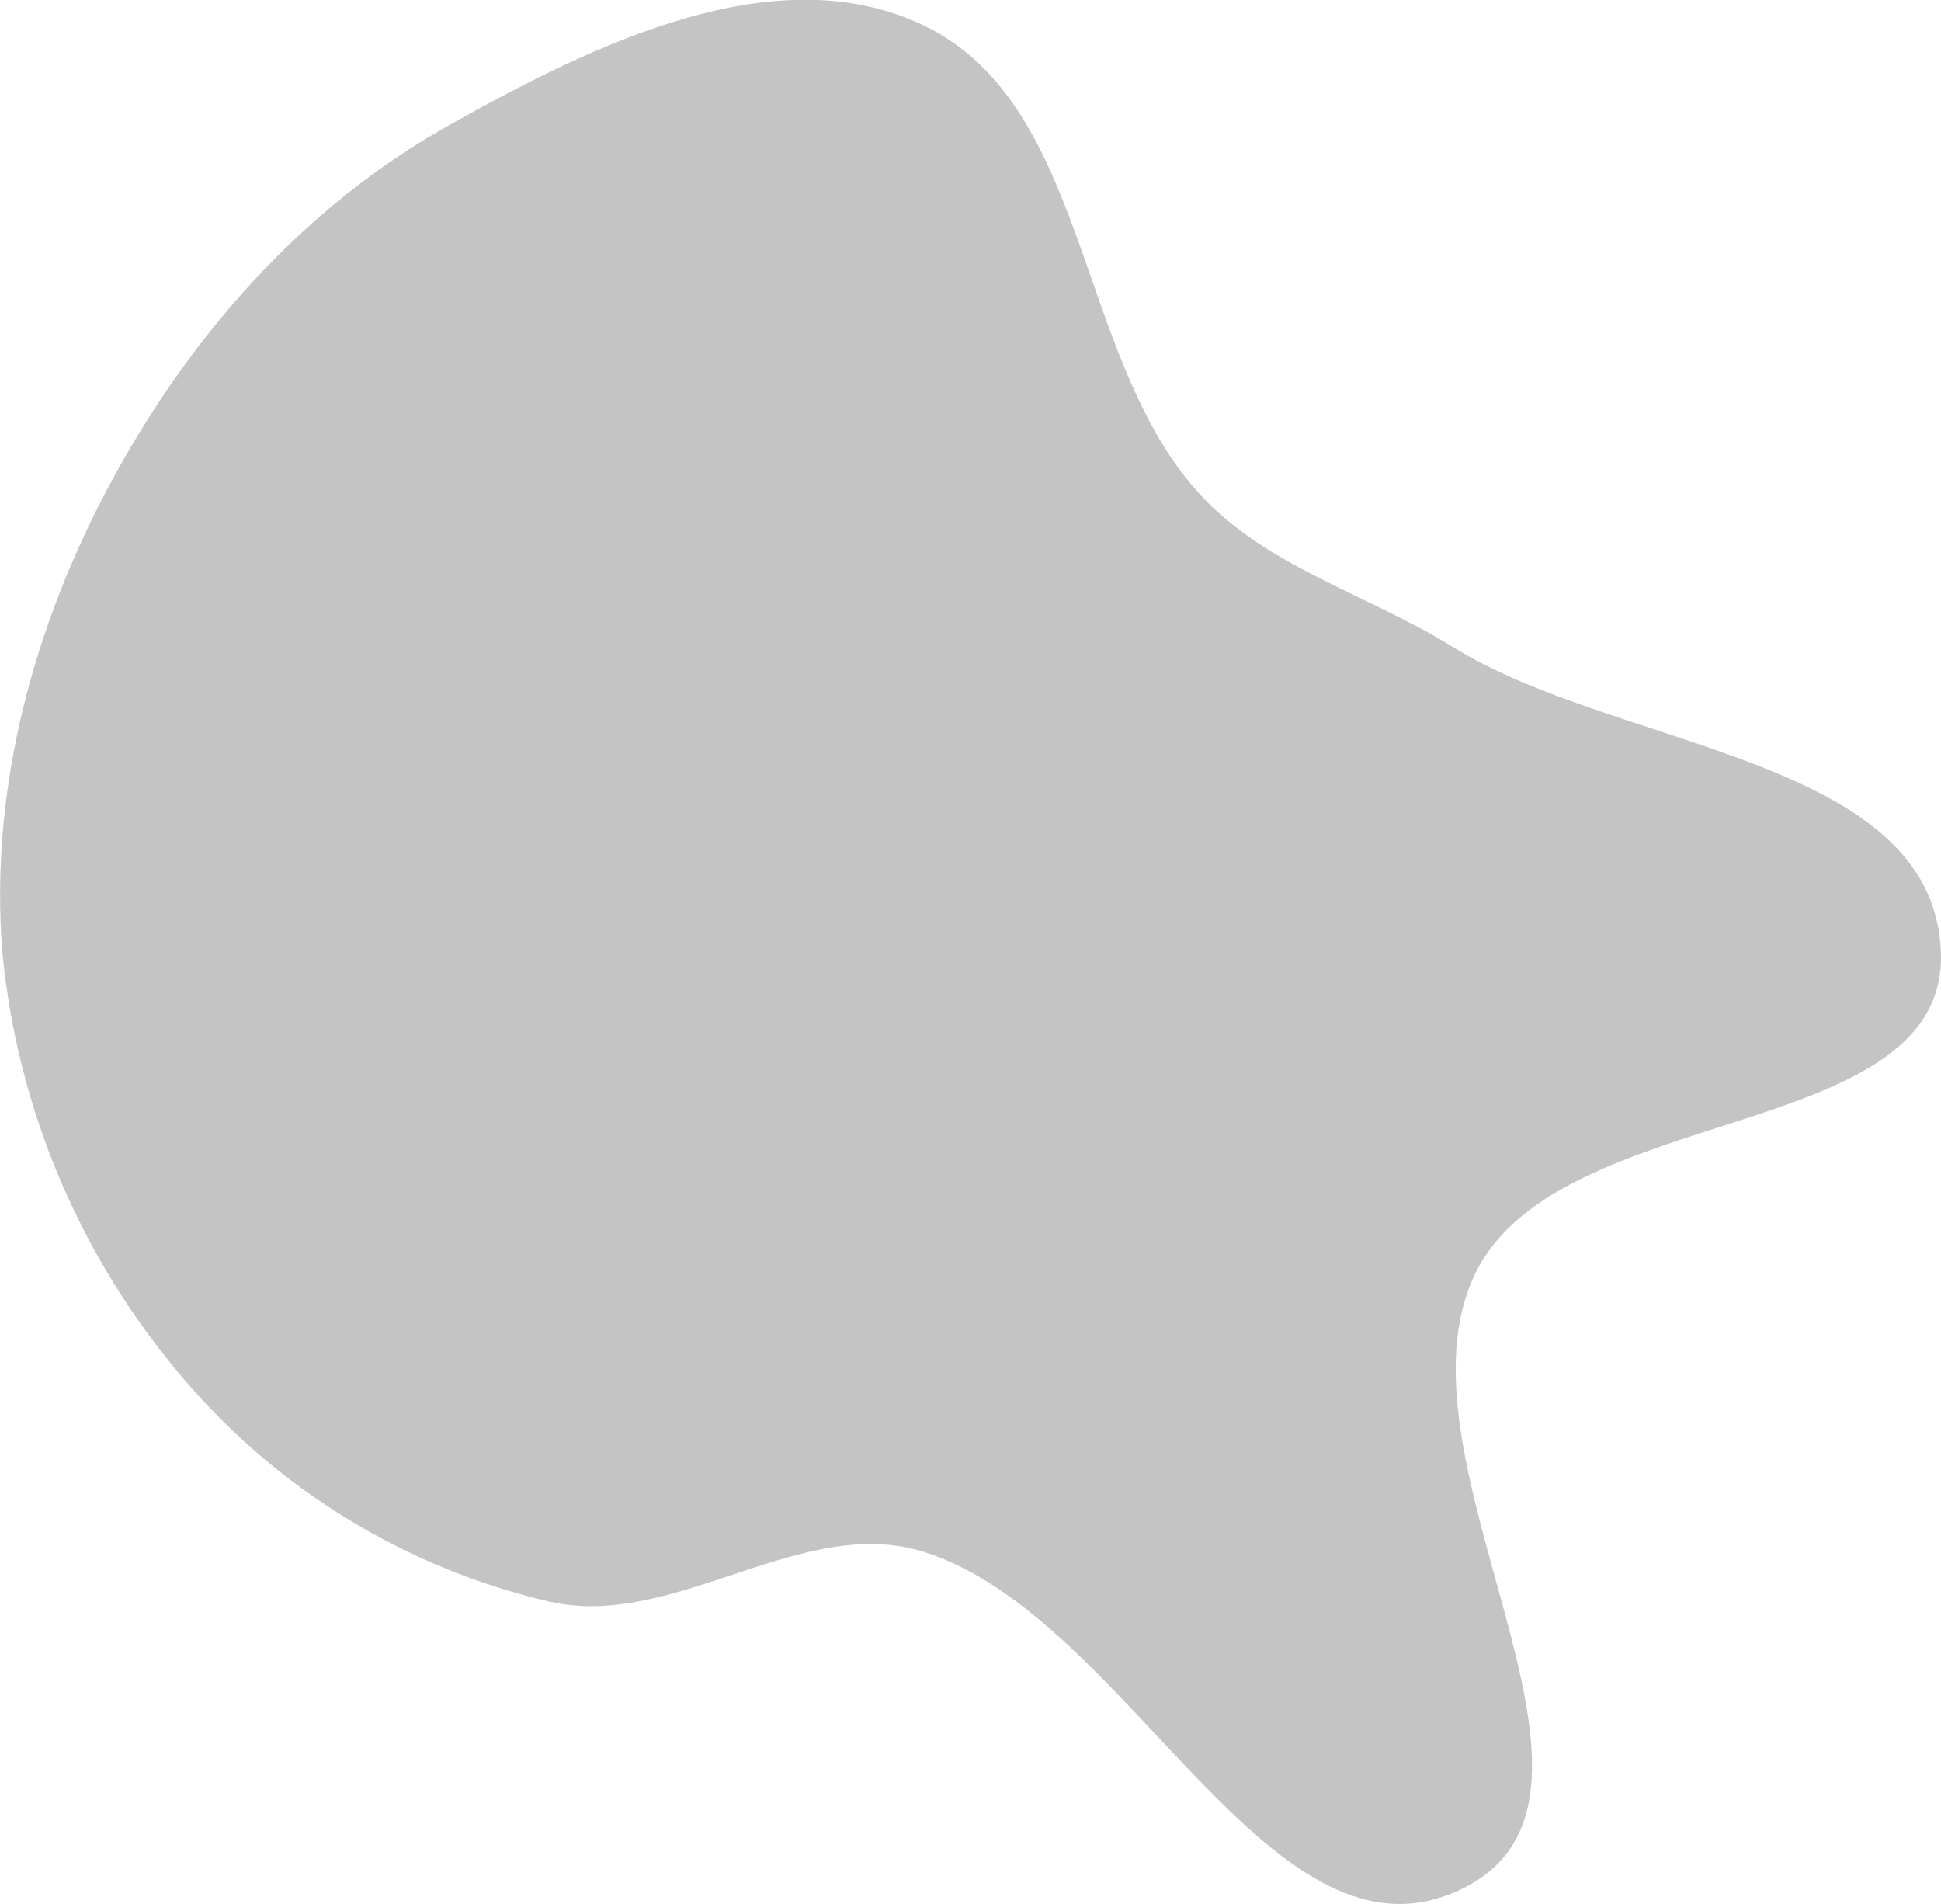
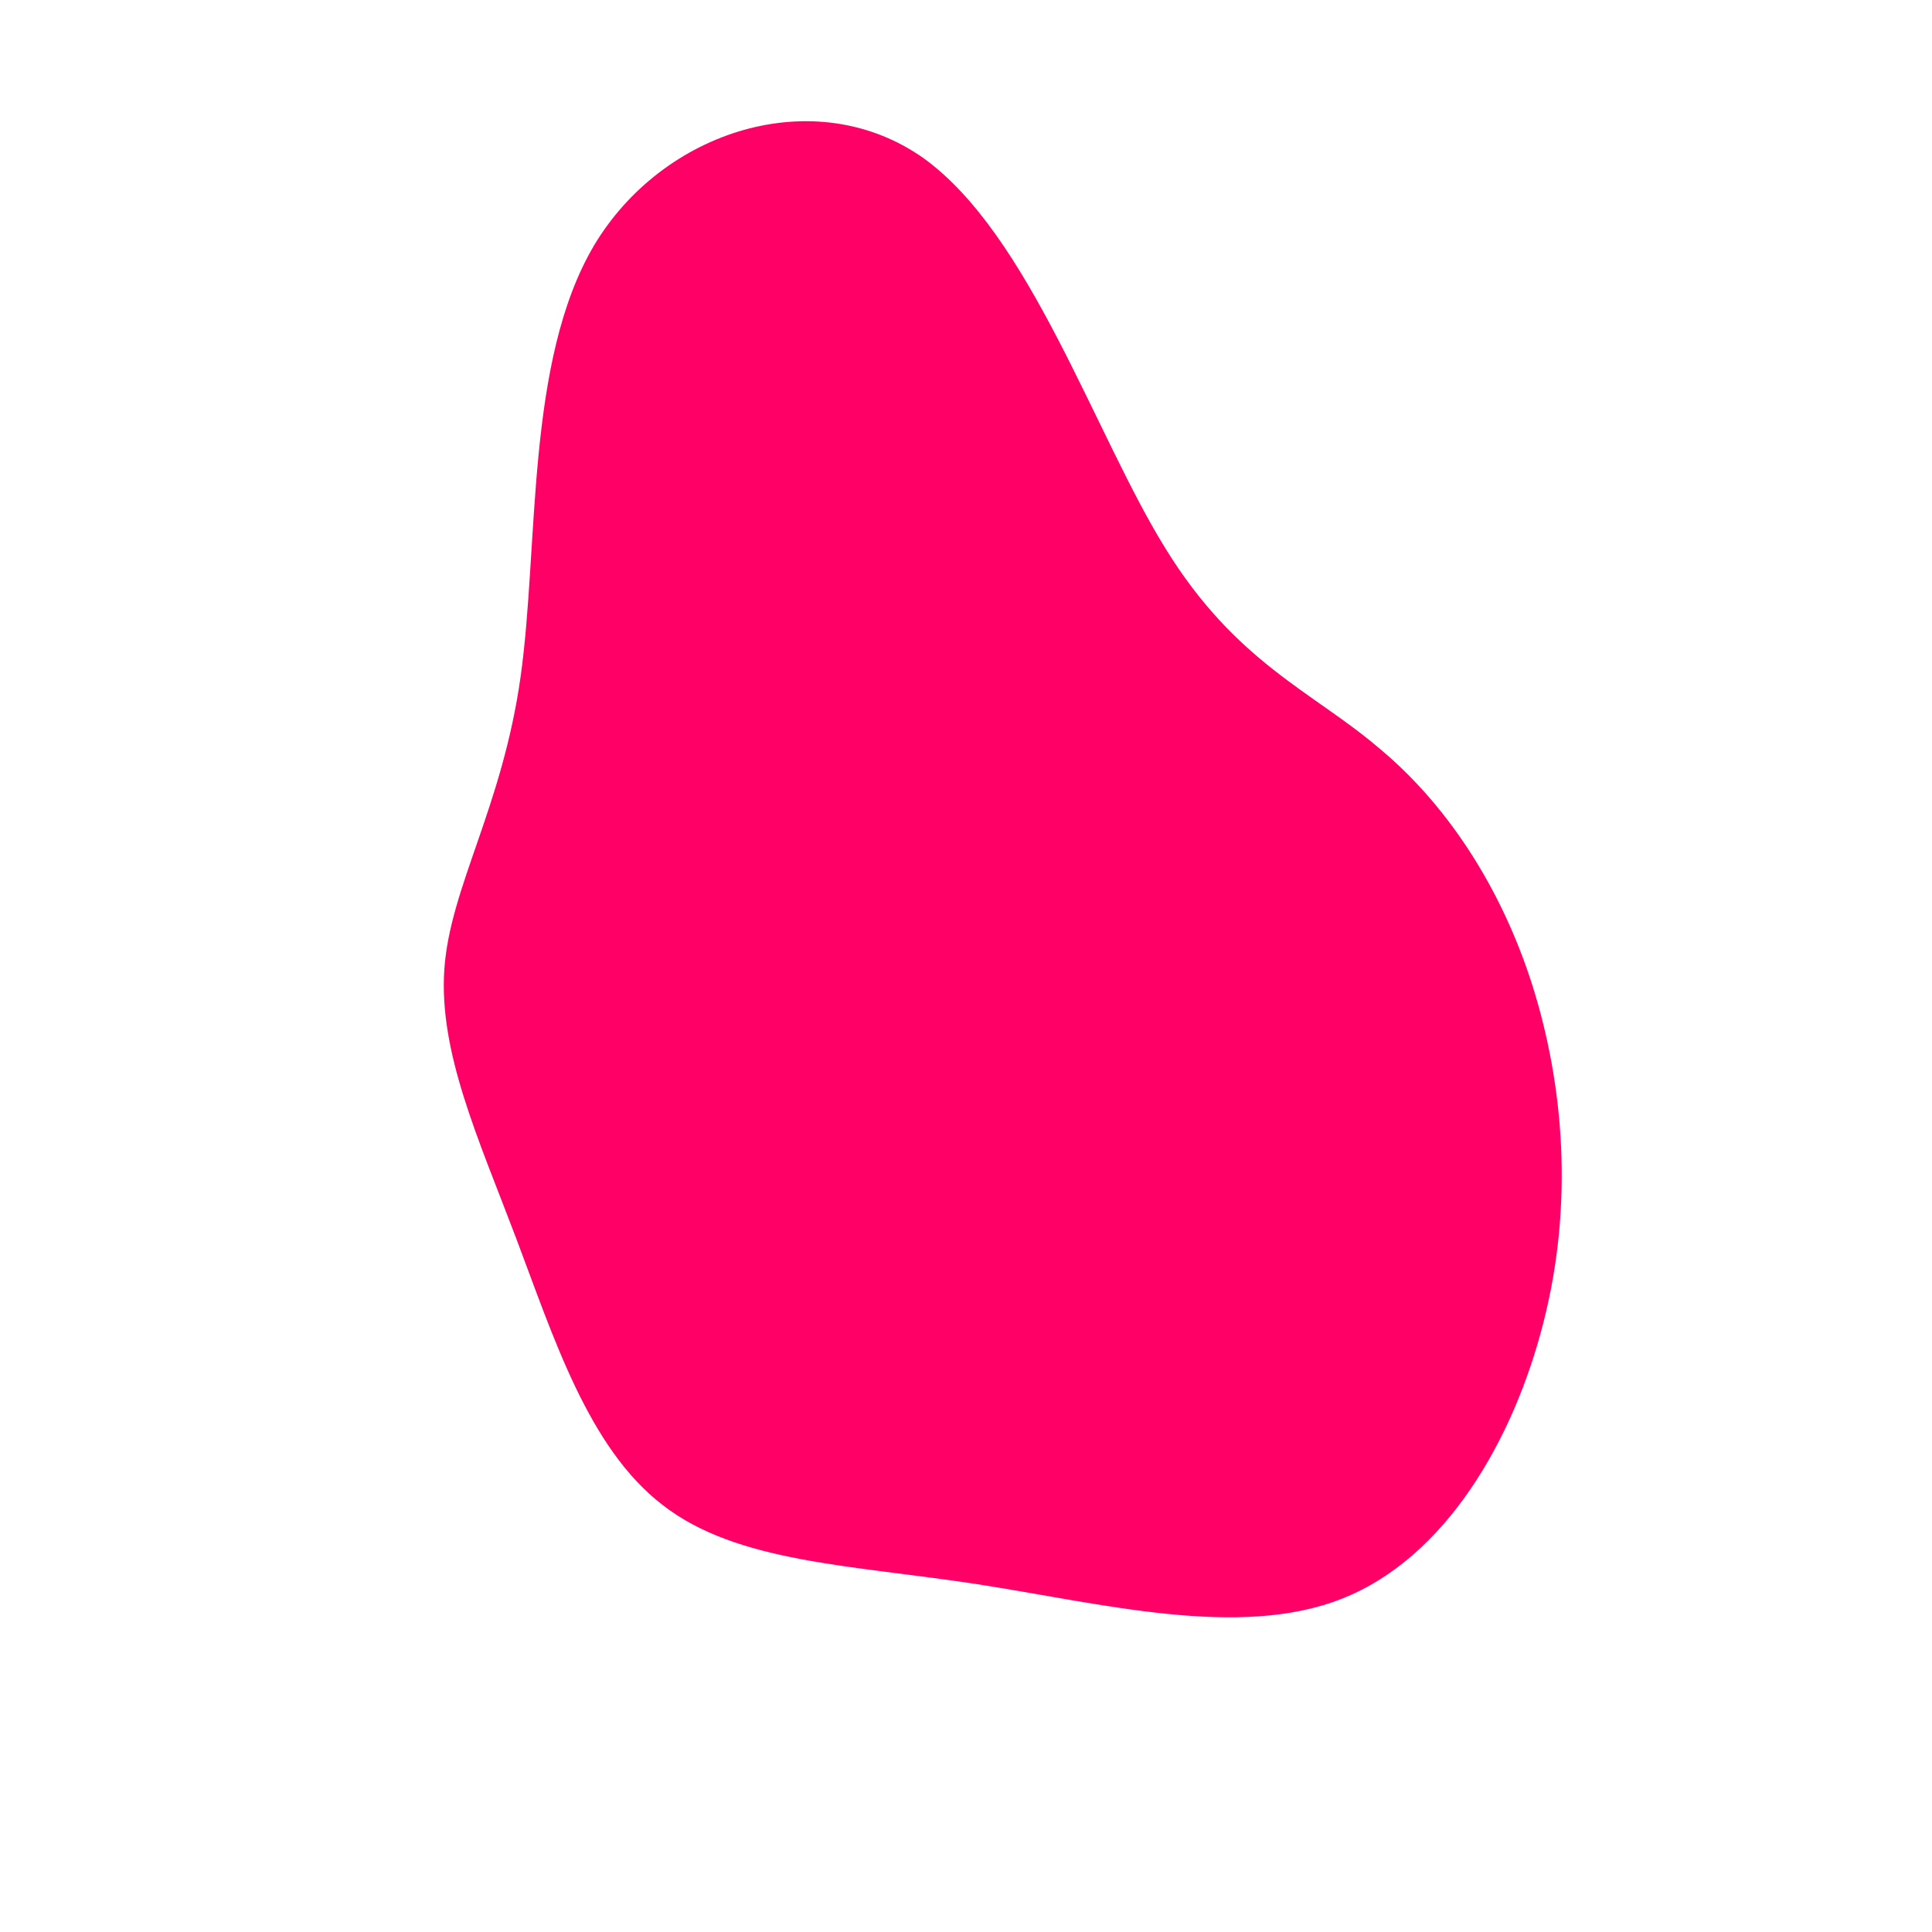
- <svg xmlns="http://www.w3.org/2000/svg" viewBox="0 0 150.77 147.87">
-   <defs>
-     <style>.cls-1{fill:#c4c4c4;fill-rule:evenodd;}</style>
-   </defs>
-   <g id="Layer_2" data-name="Layer 2">
-     <g id="Layer_1-2" data-name="Layer 1">
-       <path class="cls-1" d="M71.8,2C84.44,8.14,83.56,27.1,92.67,37.79,97.88,43.92,106,46,112.84,50.24c12.88,8,37.34,8.54,37.92,23.69.57,14.82-29.33,11.55-36.06,24.77-7.37,14.48,13.54,40.53-.94,47.9-14.93,7.6-26-21.08-42-26.07-9.51-3-19.42,6.11-29.12,3.85A53.1,53.1,0,0,1,14.3,107.13,59.69,59.69,0,0,1,.18,73.93c-1-12.65,2.41-25.3,8.44-36.48C14.75,26.09,23.51,16.11,34.77,9.79S60.25-3.56,71.8,2Z" />
-     </g>
-   </g>
+ <svg xmlns="http://www.w3.org/2000/svg" viewBox="0 0 200 200">
+   <path fill="#FF0066" d="M20.6,-43.3C27.9,-31.4,35.9,-28.4,42.7,-22.6C49.6,-16.9,55.3,-8.4,58.6,1.9C61.9,12.3,62.9,24.6,59.8,36.8C56.7,49.1,49.6,61.3,38.9,65.5C28.3,69.7,14.1,66,1.2,64C-11.8,62,-23.7,61.8,-31.4,55.8C-39.1,49.9,-42.7,38.4,-46.6,28.1C-50.5,17.8,-54.6,8.9,-54,0.3C-53.4,-8.2,-48,-16.4,-46.1,-30C-44.2,-43.6,-45.6,-62.6,-38.5,-74.6C-31.4,-86.5,-15.7,-91.5,-4.5,-83.7C6.6,-75.8,13.3,-55.1,20.6,-43.3Z" transform="translate(100 100)">
+     <animate dur="20s" repeatCount="indefinite" attributeName="d" values="M20.6,-43.3C27.9,-31.4,35.9,-28.4,42.7,-22.6C49.6,-16.9,55.3,-8.4,58.6,1.9C61.9,12.3,62.9,24.6,59.8,36.8C56.7,49.1,49.6,61.3,38.9,65.5C28.3,69.7,14.1,66,1.2,64C-11.8,62,-23.7,61.8,-31.4,55.8C-39.1,49.9,-42.7,38.4,-46.6,28.1C-50.5,17.8,-54.6,8.9,-54,0.3C-53.4,-8.2,-48,-16.4,-46.1,-30C-44.2,-43.6,-45.6,-62.6,-38.5,-74.6C-31.4,-86.5,-15.7,-91.5,-4.5,-83.7C6.6,-75.8,13.3,-55.1,20.6,-43.3Z;    M39.9,-62.7C51.3,-62.6,59.8,-51,62.1,-38.6C64.3,-26.3,60.3,-13.1,55.4,-2.8C50.5,7.5,44.7,15,41.8,26.2C38.9,37.4,38.8,52.3,32.3,59.2C25.9,66.2,12.9,65.2,3.1,59.9C-6.7,54.5,-13.5,44.8,-24.4,40.3C-35.2,35.9,-50.2,36.8,-55.6,30.9C-60.9,25.1,-56.6,12.6,-54.3,1.3C-52,-9.9,-51.6,-19.7,-50.4,-32.7C-49.1,-45.6,-46.9,-61.5,-38.4,-63.3C-29.8,-65,-14.9,-52.4,-0.3,-51.9C14.3,-51.3,28.5,-62.7,39.9,-62.7Z;    M25.9,-46.2C32.9,-40.9,37.4,-32.5,39.5,-24.3C41.6,-16.1,41.3,-8.1,40.3,-0.6C39.3,6.9,37.6,13.8,34.1,19.6C30.6,25.4,25.3,30,19.3,38.6C13.3,47.2,6.7,59.7,-4.8,68C-16.3,76.4,-32.6,80.6,-41.2,73.5C-49.7,66.4,-50.4,47.9,-58.5,33.8C-66.5,19.7,-81.9,9.8,-79.9,1.1C-77.9,-7.5,-58.6,-15.1,-48.5,-25.8C-38.5,-36.5,-37.8,-50.4,-31.3,-55.9C-24.7,-61.5,-12.4,-58.8,-1.4,-56.3C9.5,-53.8,18.9,-51.5,25.9,-46.2Z;      M20.6,-43.3C27.9,-31.4,35.9,-28.4,42.7,-22.6C49.6,-16.9,55.3,-8.4,58.6,1.9C61.9,12.3,62.9,24.6,59.8,36.8C56.7,49.1,49.6,61.3,38.9,65.5C28.3,69.7,14.1,66,1.2,64C-11.8,62,-23.7,61.8,-31.4,55.8C-39.1,49.9,-42.7,38.4,-46.6,28.1C-50.5,17.8,-54.6,8.9,-54,0.3C-53.4,-8.2,-48,-16.4,-46.1,-30C-44.2,-43.6,-45.6,-62.6,-38.5,-74.6C-31.4,-86.5,-15.7,-91.5,-4.5,-83.7C6.6,-75.8,13.3,-55.1,20.6,-43.3Z;" fill="freeze" calcMode="spline" keySplines="0.4 0 0.2 1; 0.4 0 0.2 1; 0.4 0 0.2 1" />
+     <animateTransform attributeType="xml" attributeName="transform" type="rotate" from="0 0 0" to="360 0 0" dur="25s" additive="sum" repeatCount="indefinite" />
+   </path>
</svg>
